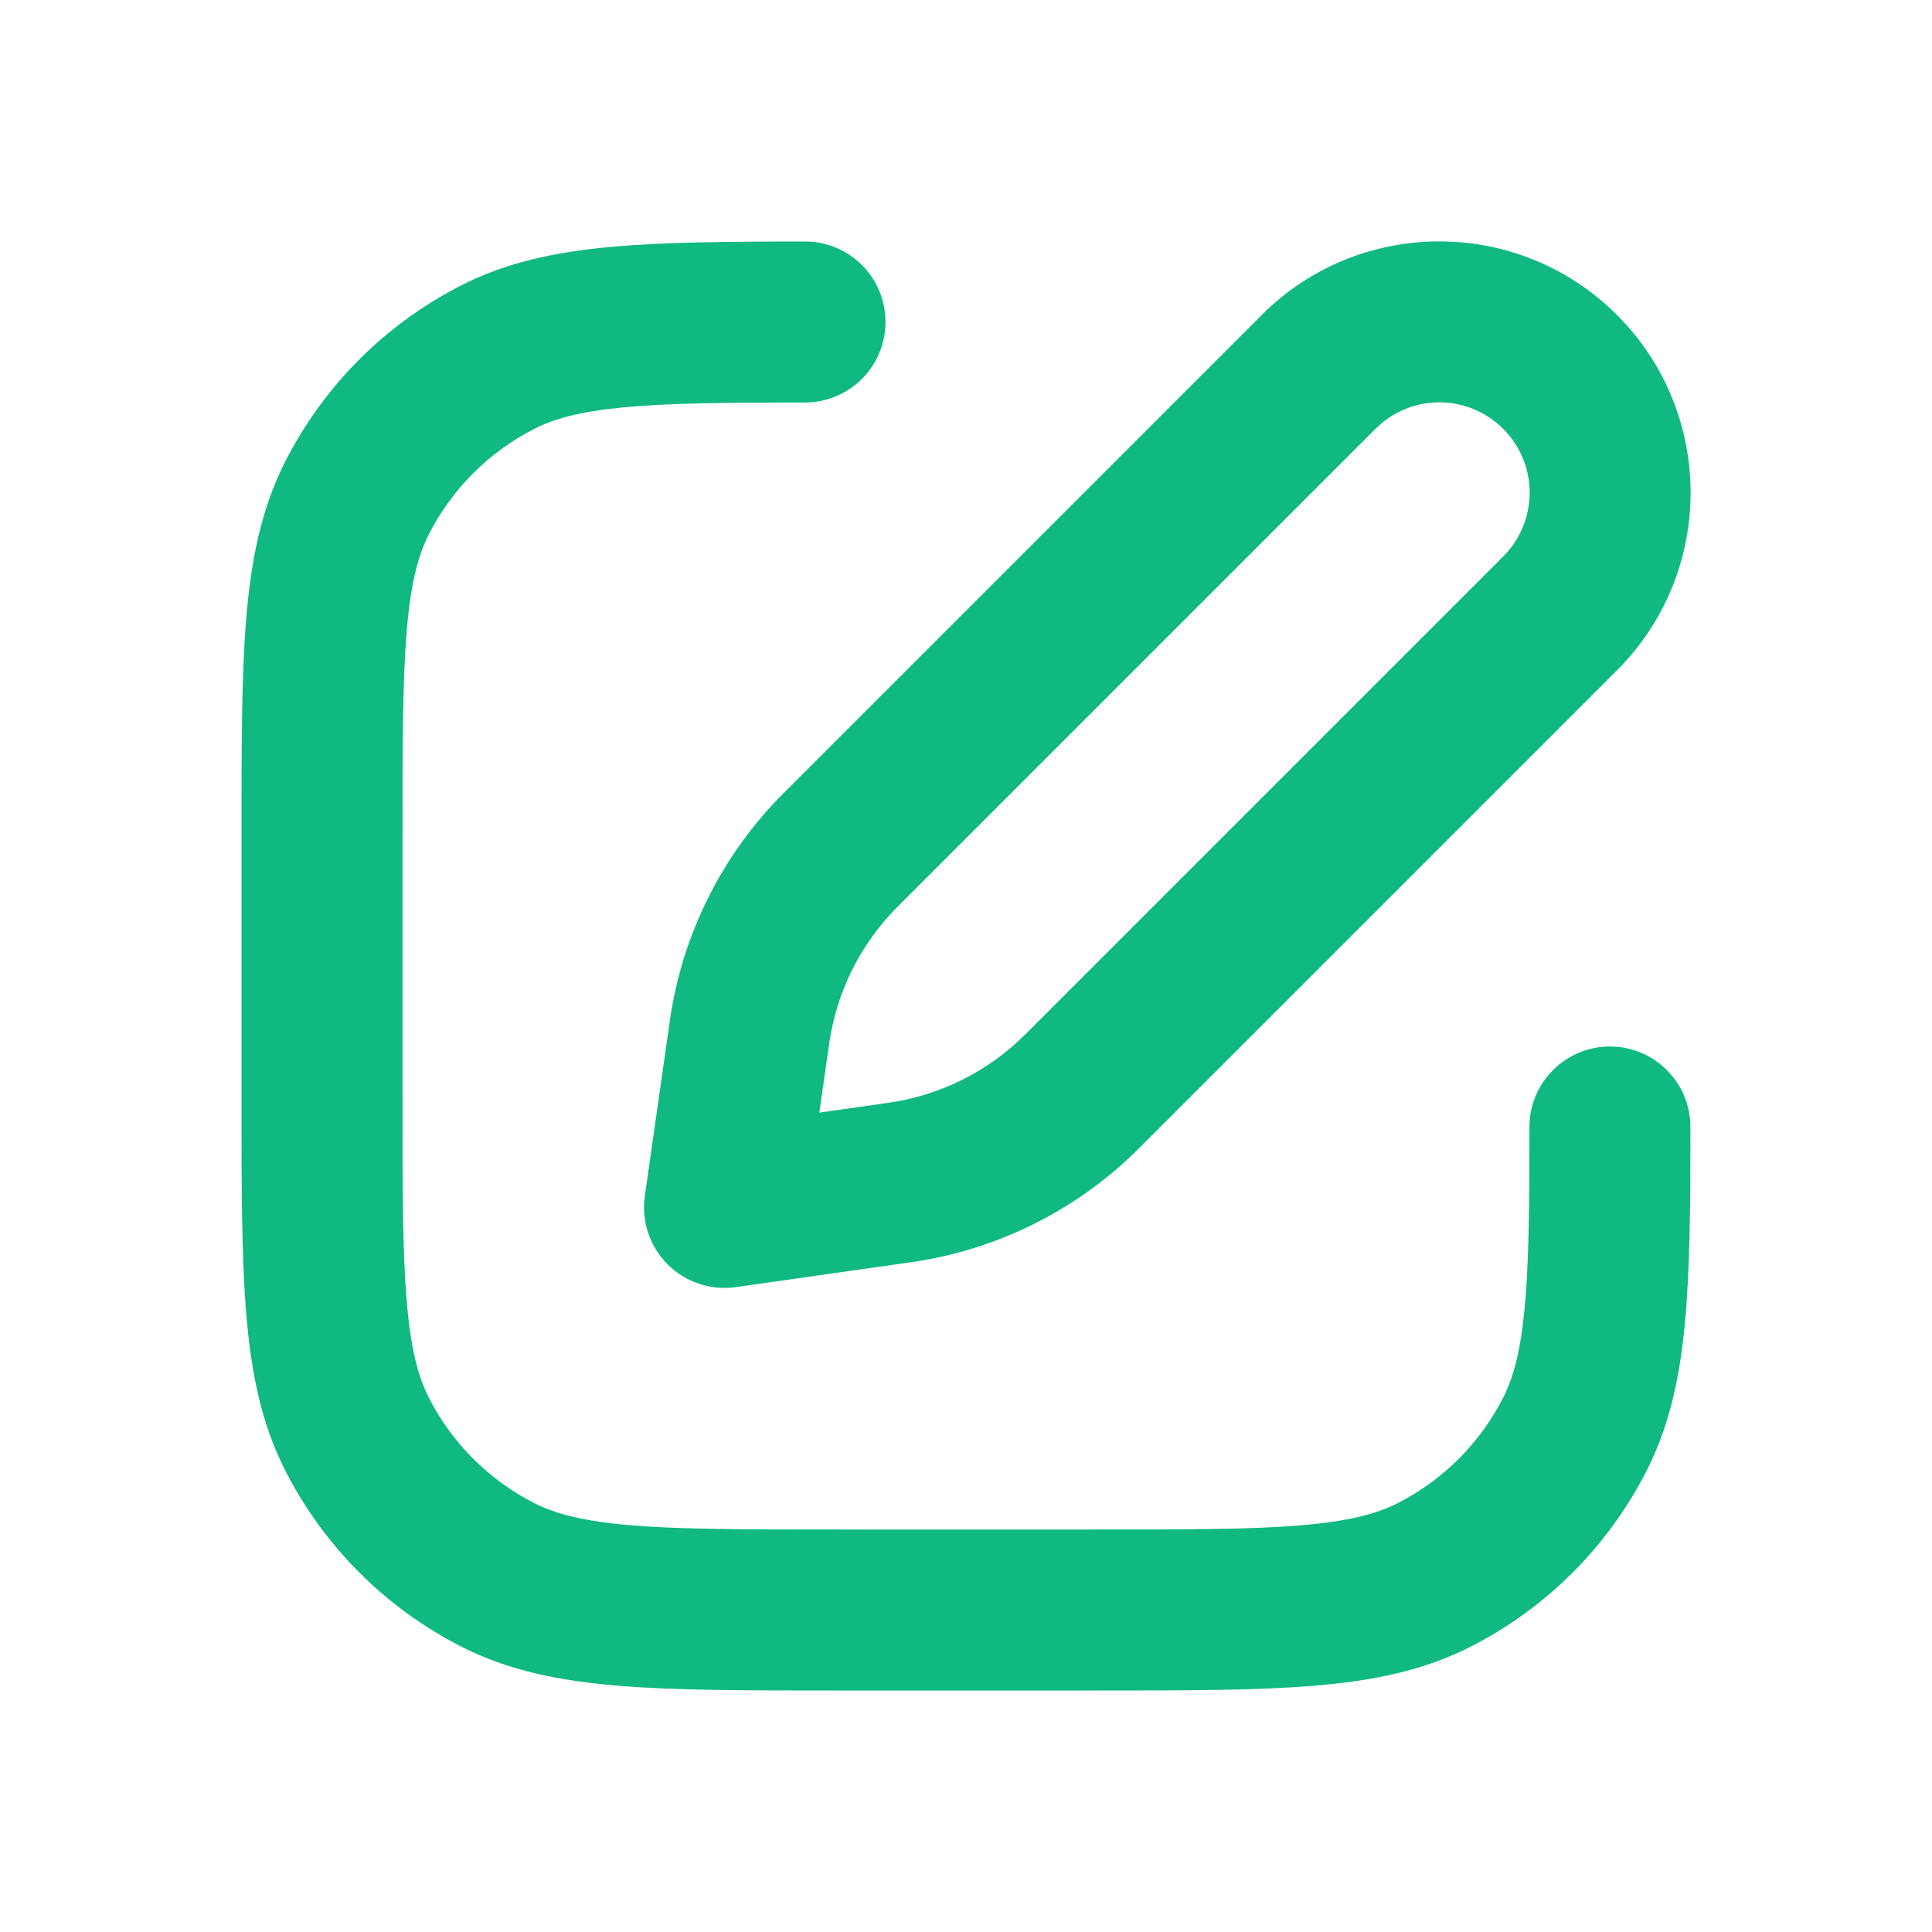
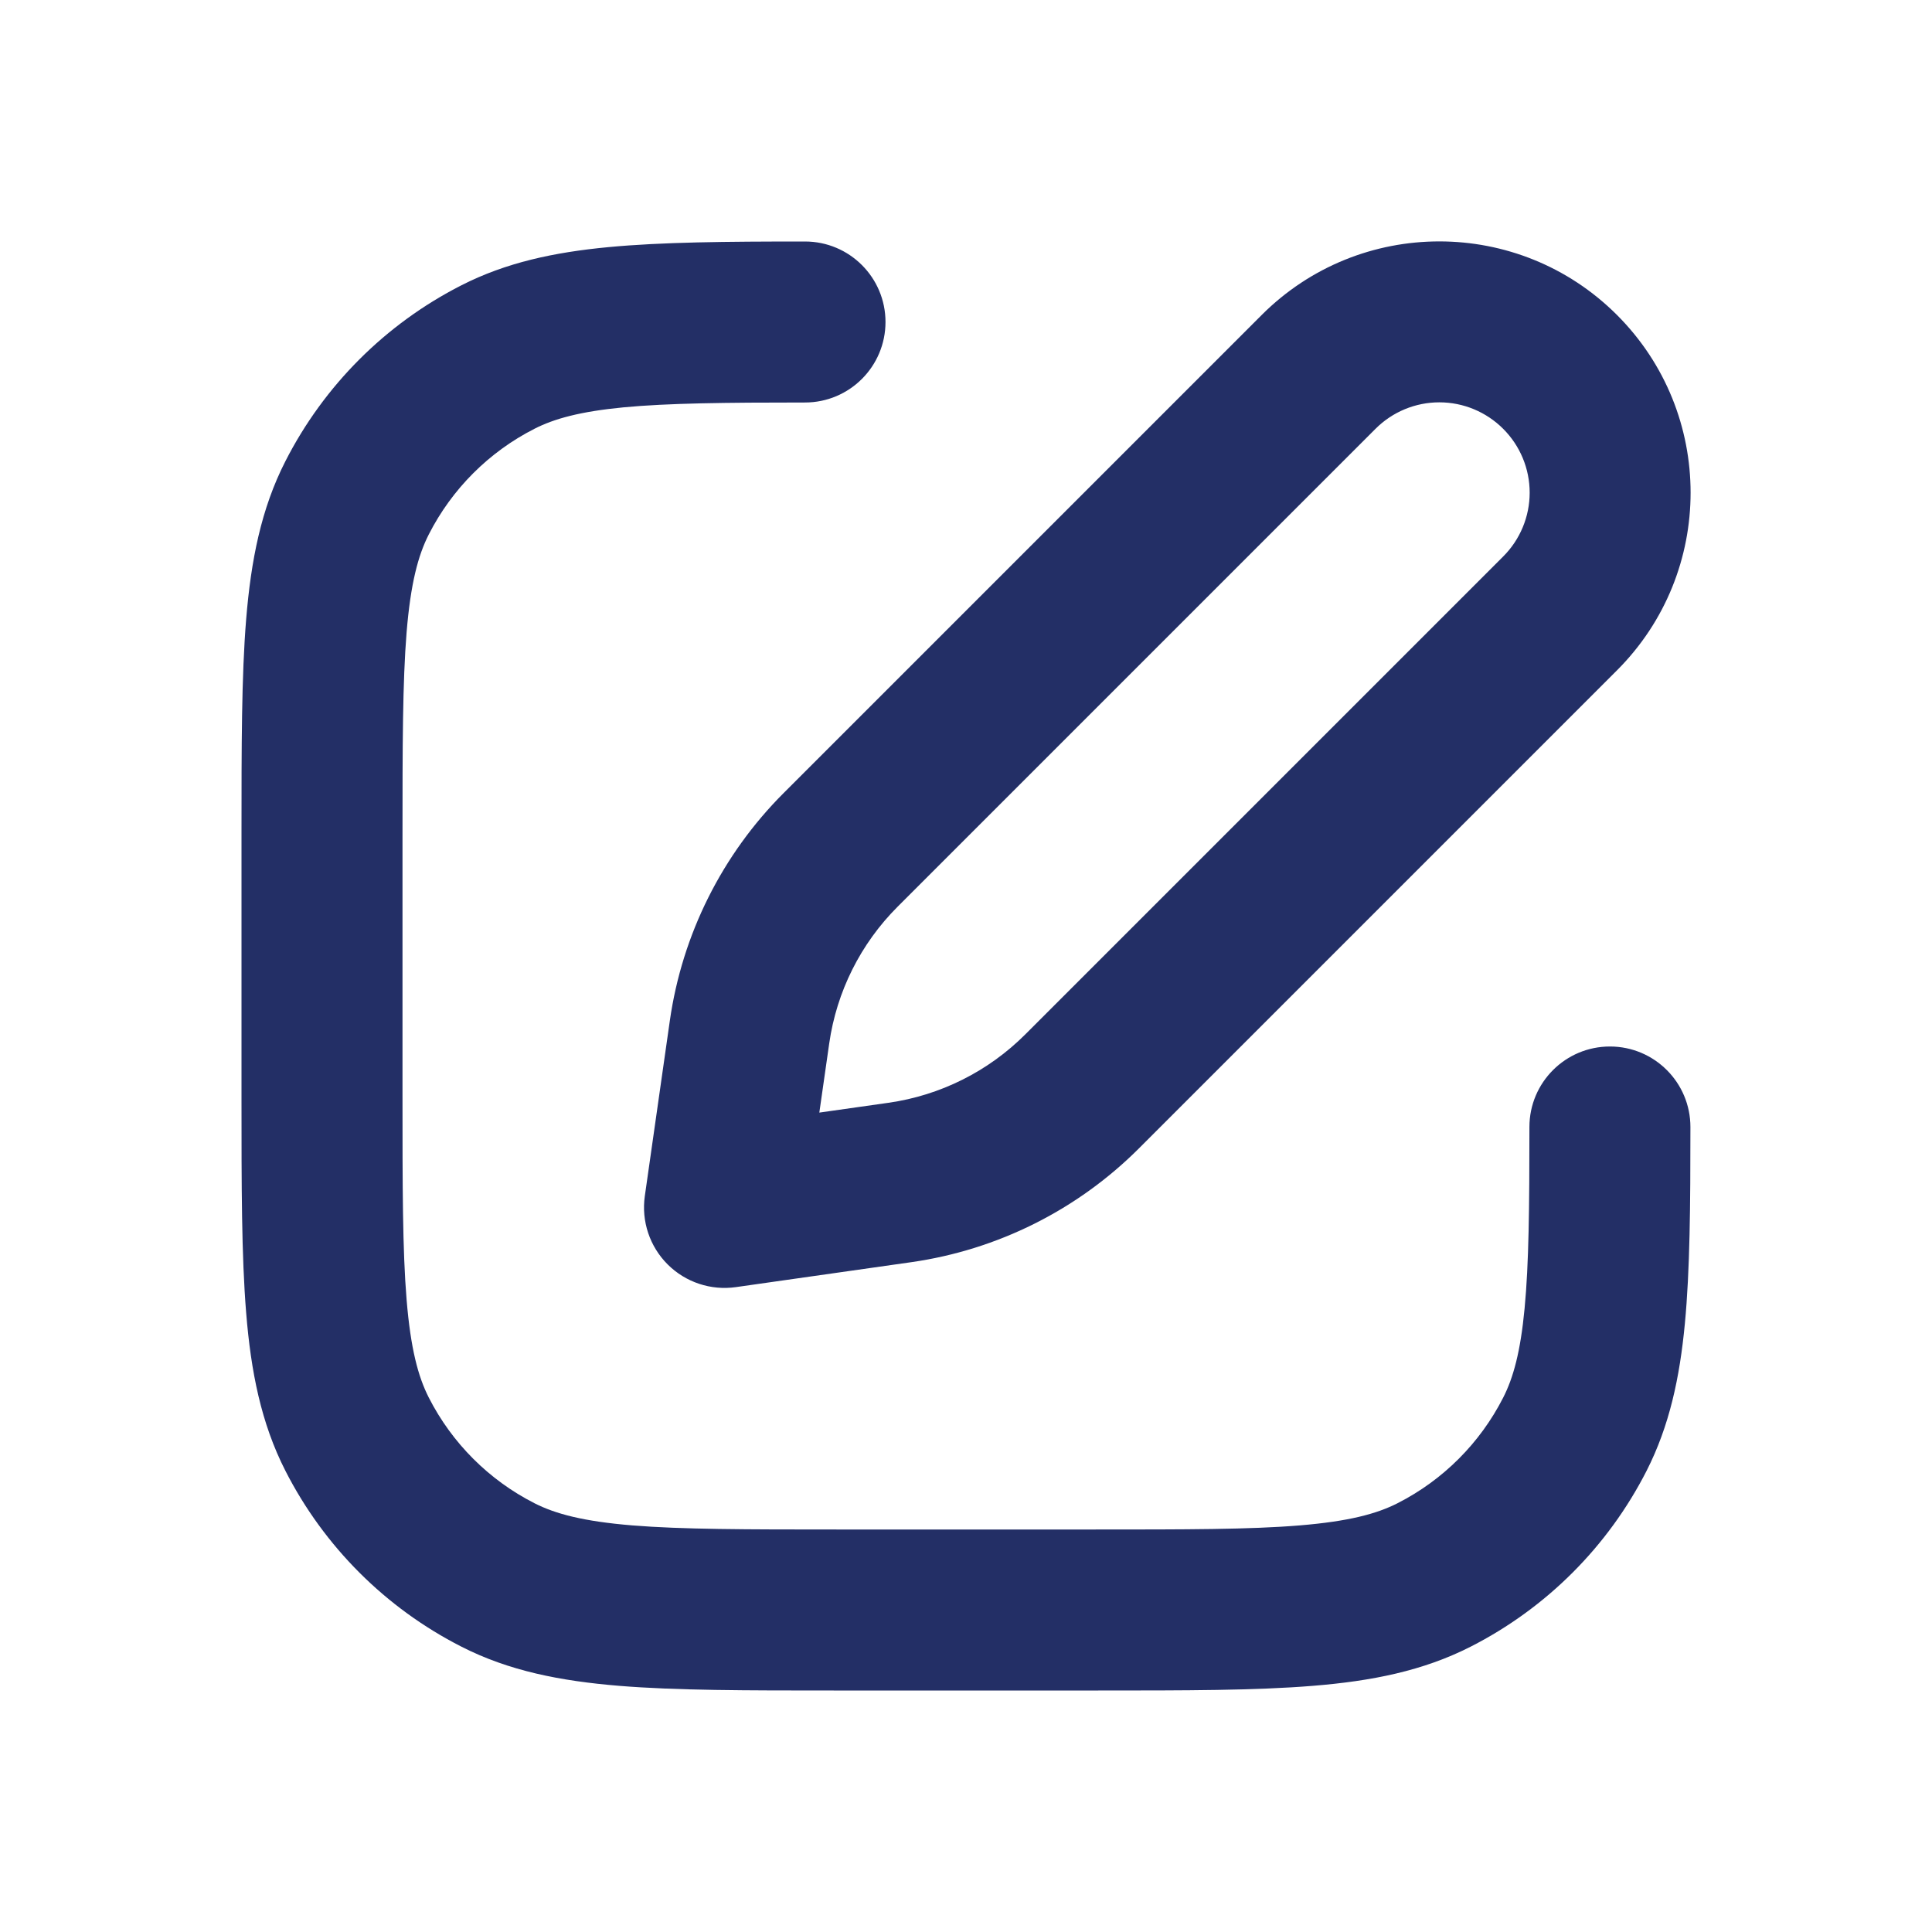
- <svg xmlns="http://www.w3.org/2000/svg" width="24" height="24" fill="#10b981" class="icon-xl-heavy">
+ <svg xmlns="http://www.w3.org/2000/svg" width="24" height="24" fill="#232f66" class="icon-xl-heavy">
  <path d="M15.673 3.913a3.121 3.121 0 1 1 4.414 4.414l-5.937 5.937a5 5 0 0 1-2.828 1.415l-2.18.31a1 1 0 0 1-1.132-1.13l.311-2.18A5 5 0 0 1 9.736 9.85zm3 1.414a1.12 1.12 0 0 0-1.586 0l-5.937 5.937a3 3 0 0 0-.849 1.697l-.123.86.86-.122a3 3 0 0 0 1.698-.849l5.937-5.937a1.12 1.12 0 0 0 0-1.586M11 4a1 1 0 0 1-1 1c-.998 0-1.702.008-2.253.06-.54.052-.862.141-1.109.267a3 3 0 0 0-1.311 1.311c-.134.263-.226.611-.276 1.216C5.001 8.471 5 9.264 5 10.4v3.2c0 1.137 0 1.929.051 2.546.05.605.142.953.276 1.216a3 3 0 0 0 1.311 1.311c.263.134.611.226 1.216.276.617.05 1.41.051 2.546.051h3.2c1.137 0 1.929 0 2.546-.051.605-.05.953-.142 1.216-.276a3 3 0 0 0 1.311-1.311c.126-.247.215-.569.266-1.108.053-.552.06-1.256.06-2.255a1 1 0 1 1 2 .002c0 .978-.006 1.78-.069 2.442-.064.673-.192 1.27-.475 1.827a5 5 0 0 1-2.185 2.185c-.592.302-1.232.428-1.961.487C15.6 21 14.727 21 13.643 21h-3.286c-1.084 0-1.958 0-2.666-.058-.728-.06-1.369-.185-1.96-.487a5 5 0 0 1-2.186-2.185c-.302-.592-.428-1.233-.487-1.961C3 15.6 3 14.727 3 13.643v-3.286c0-1.084 0-1.958.058-2.666.06-.729.185-1.369.487-1.961A5 5 0 0 1 5.73 3.545c.556-.284 1.154-.411 1.827-.475C8.22 3.007 9.021 3 10 3a1 1 0 0 1 1 1" />
</svg>
